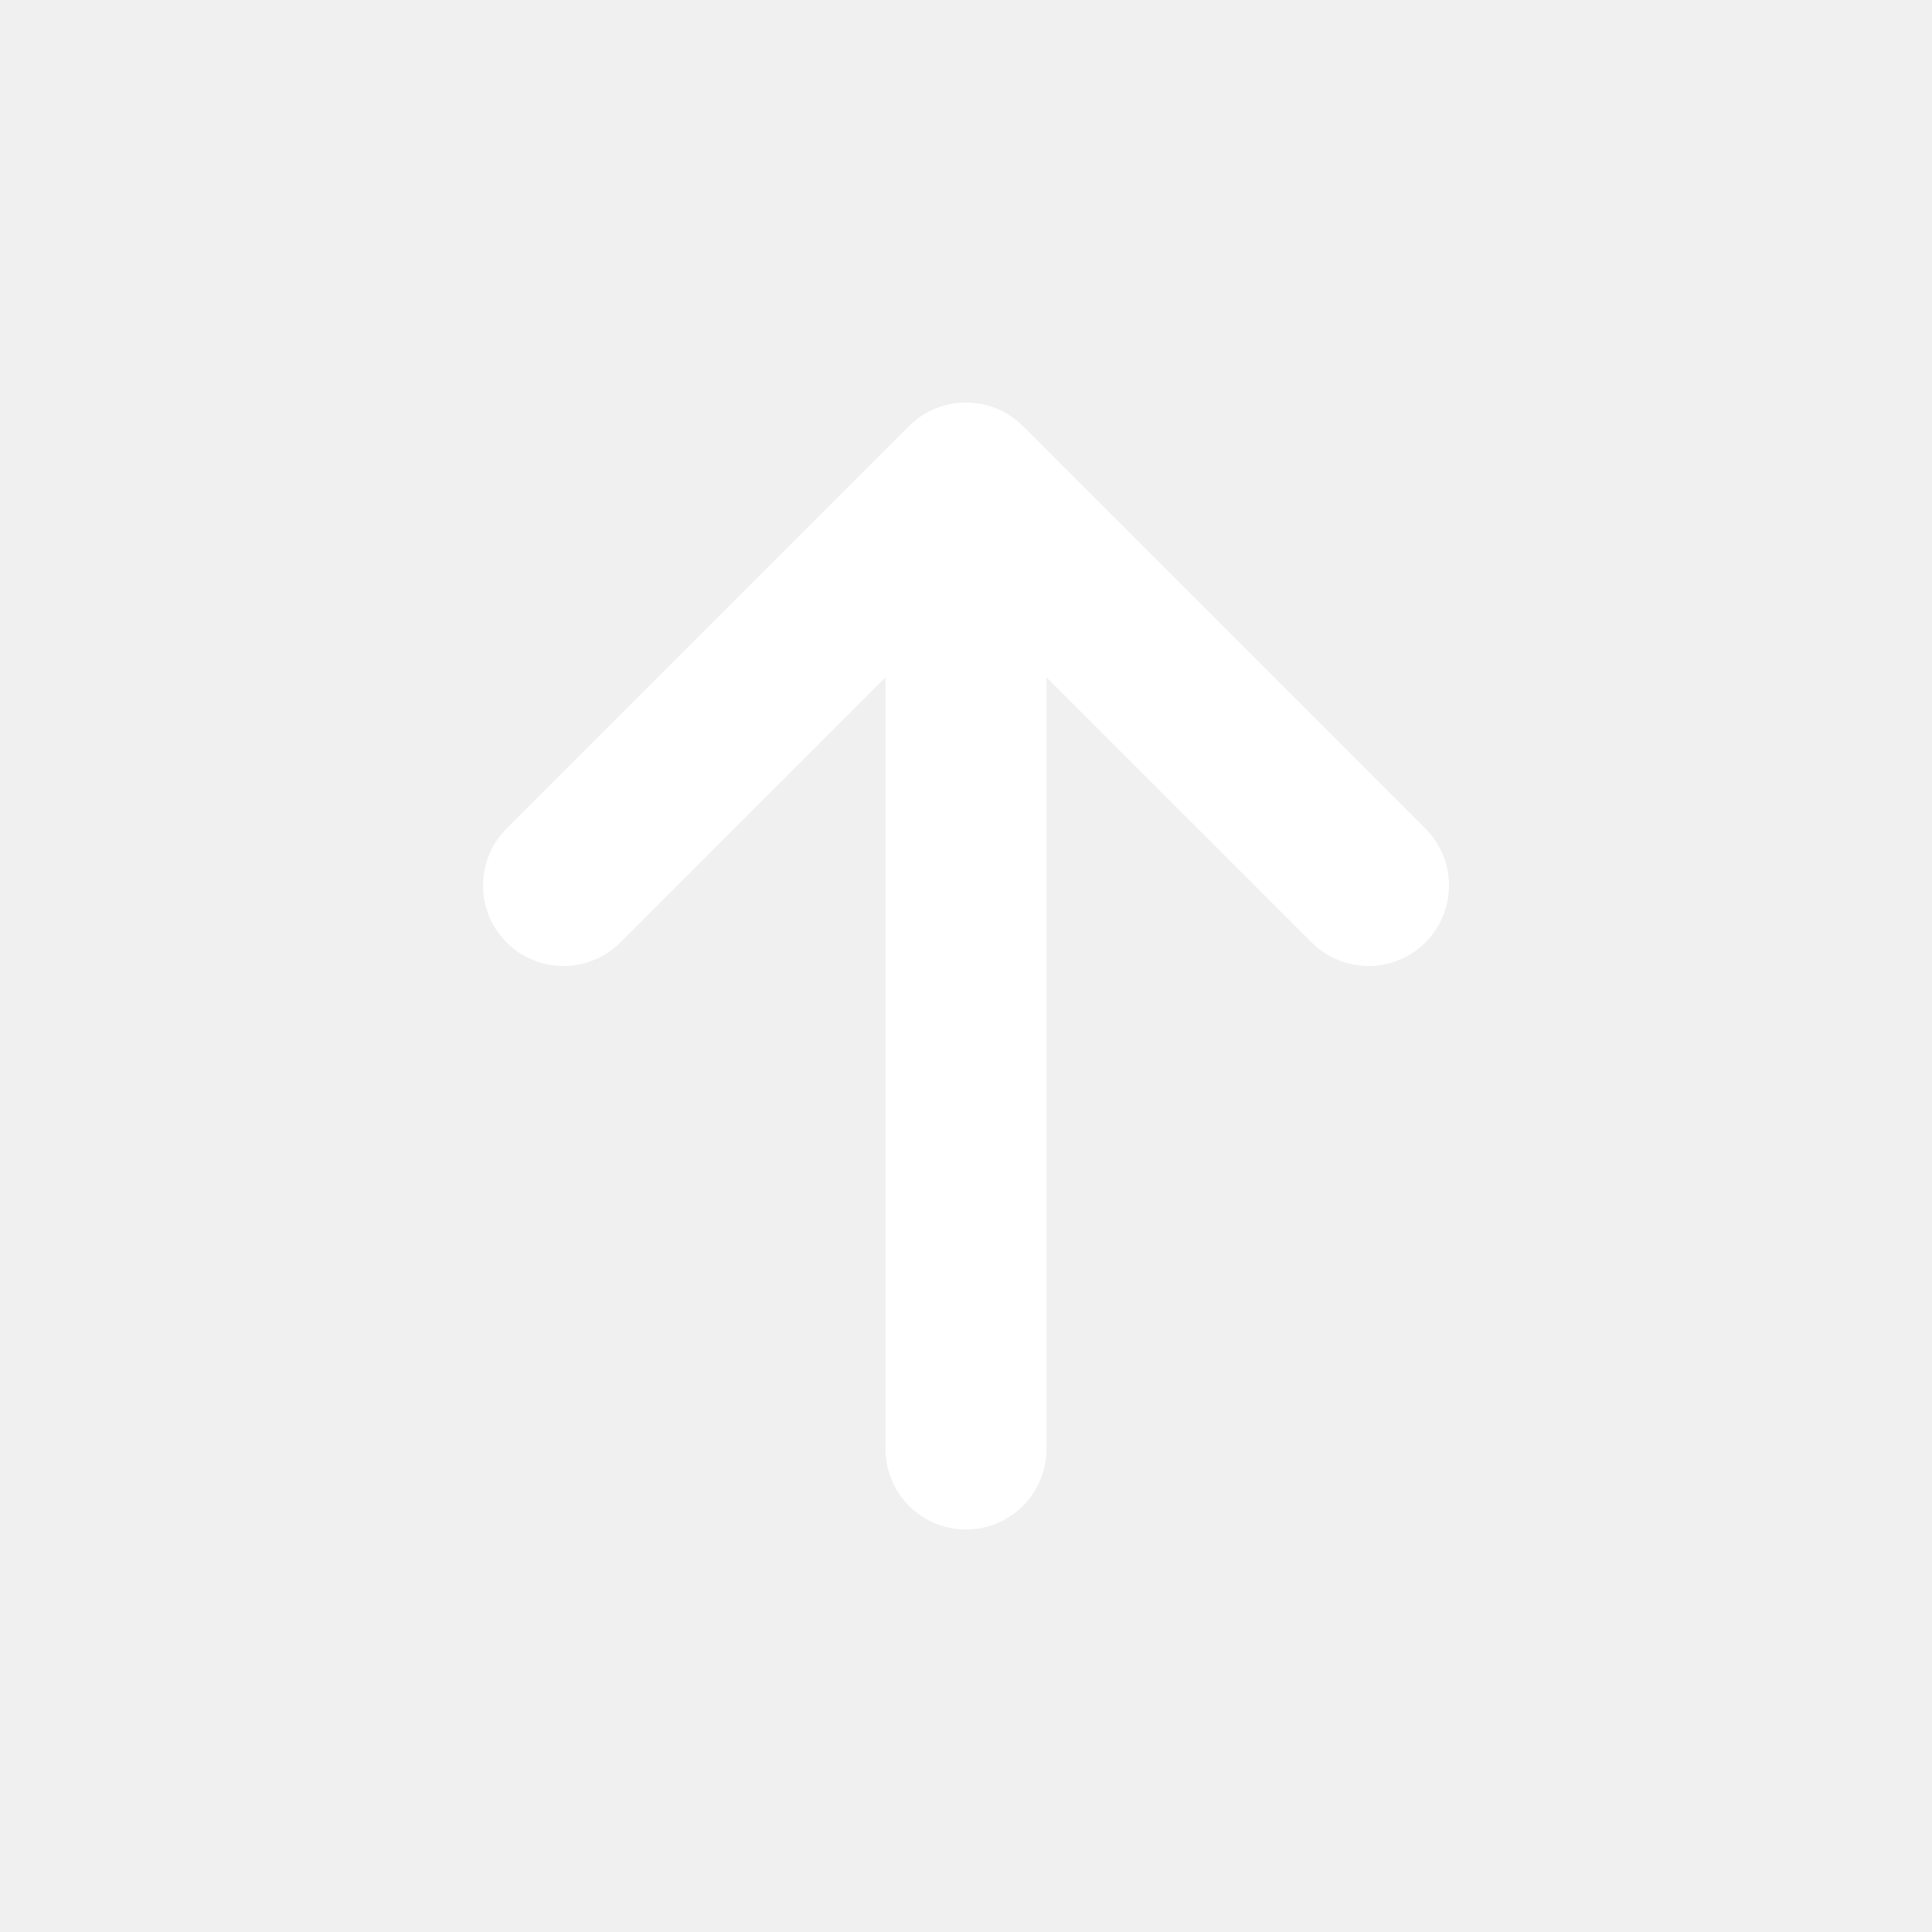
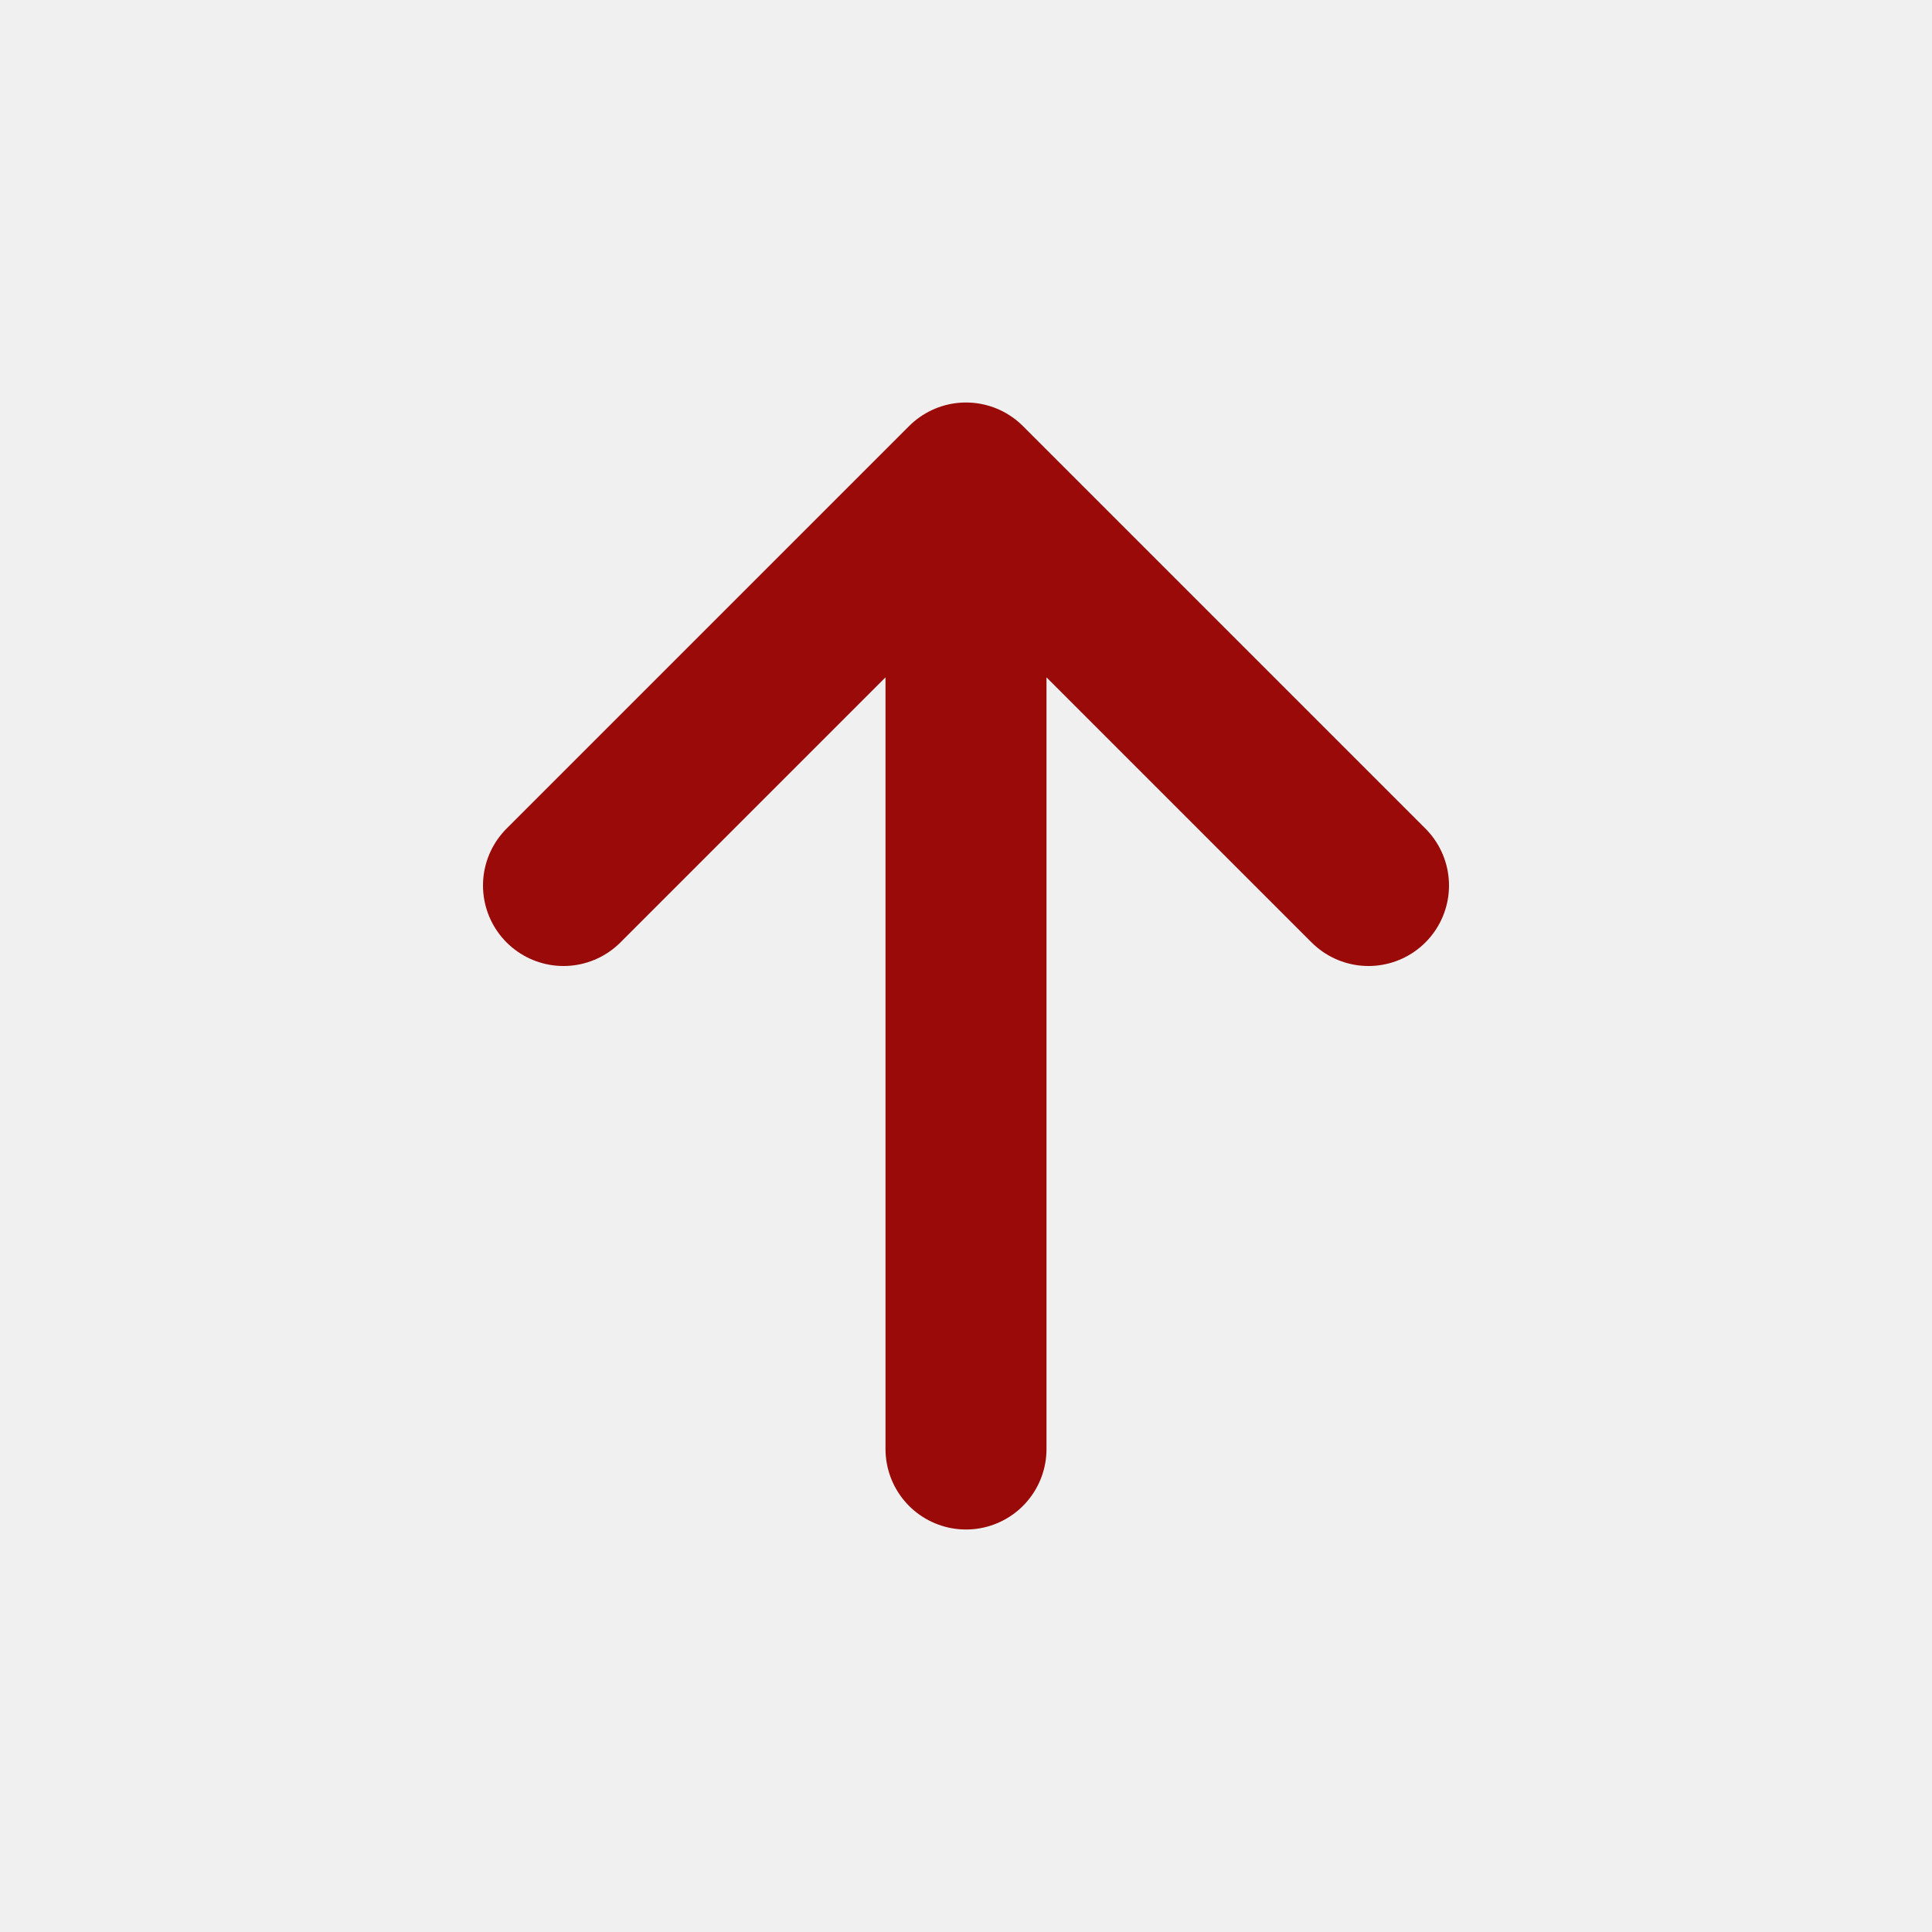
<svg xmlns="http://www.w3.org/2000/svg" width="800px" height="800px" viewBox="0 0 24 24" fill="none">
-   <path d="M12 6V18M12 6L7 11M12 6L17 11" stroke="#fff" stroke-width="2" stroke-linecap="round" stroke-linejoin="round" />
+   <path d="M12 6V18M12 6L7 11M12 6L17 11" stroke="#990A08" stroke-width="2" stroke-linecap="round" stroke-linejoin="round" />
</svg>
